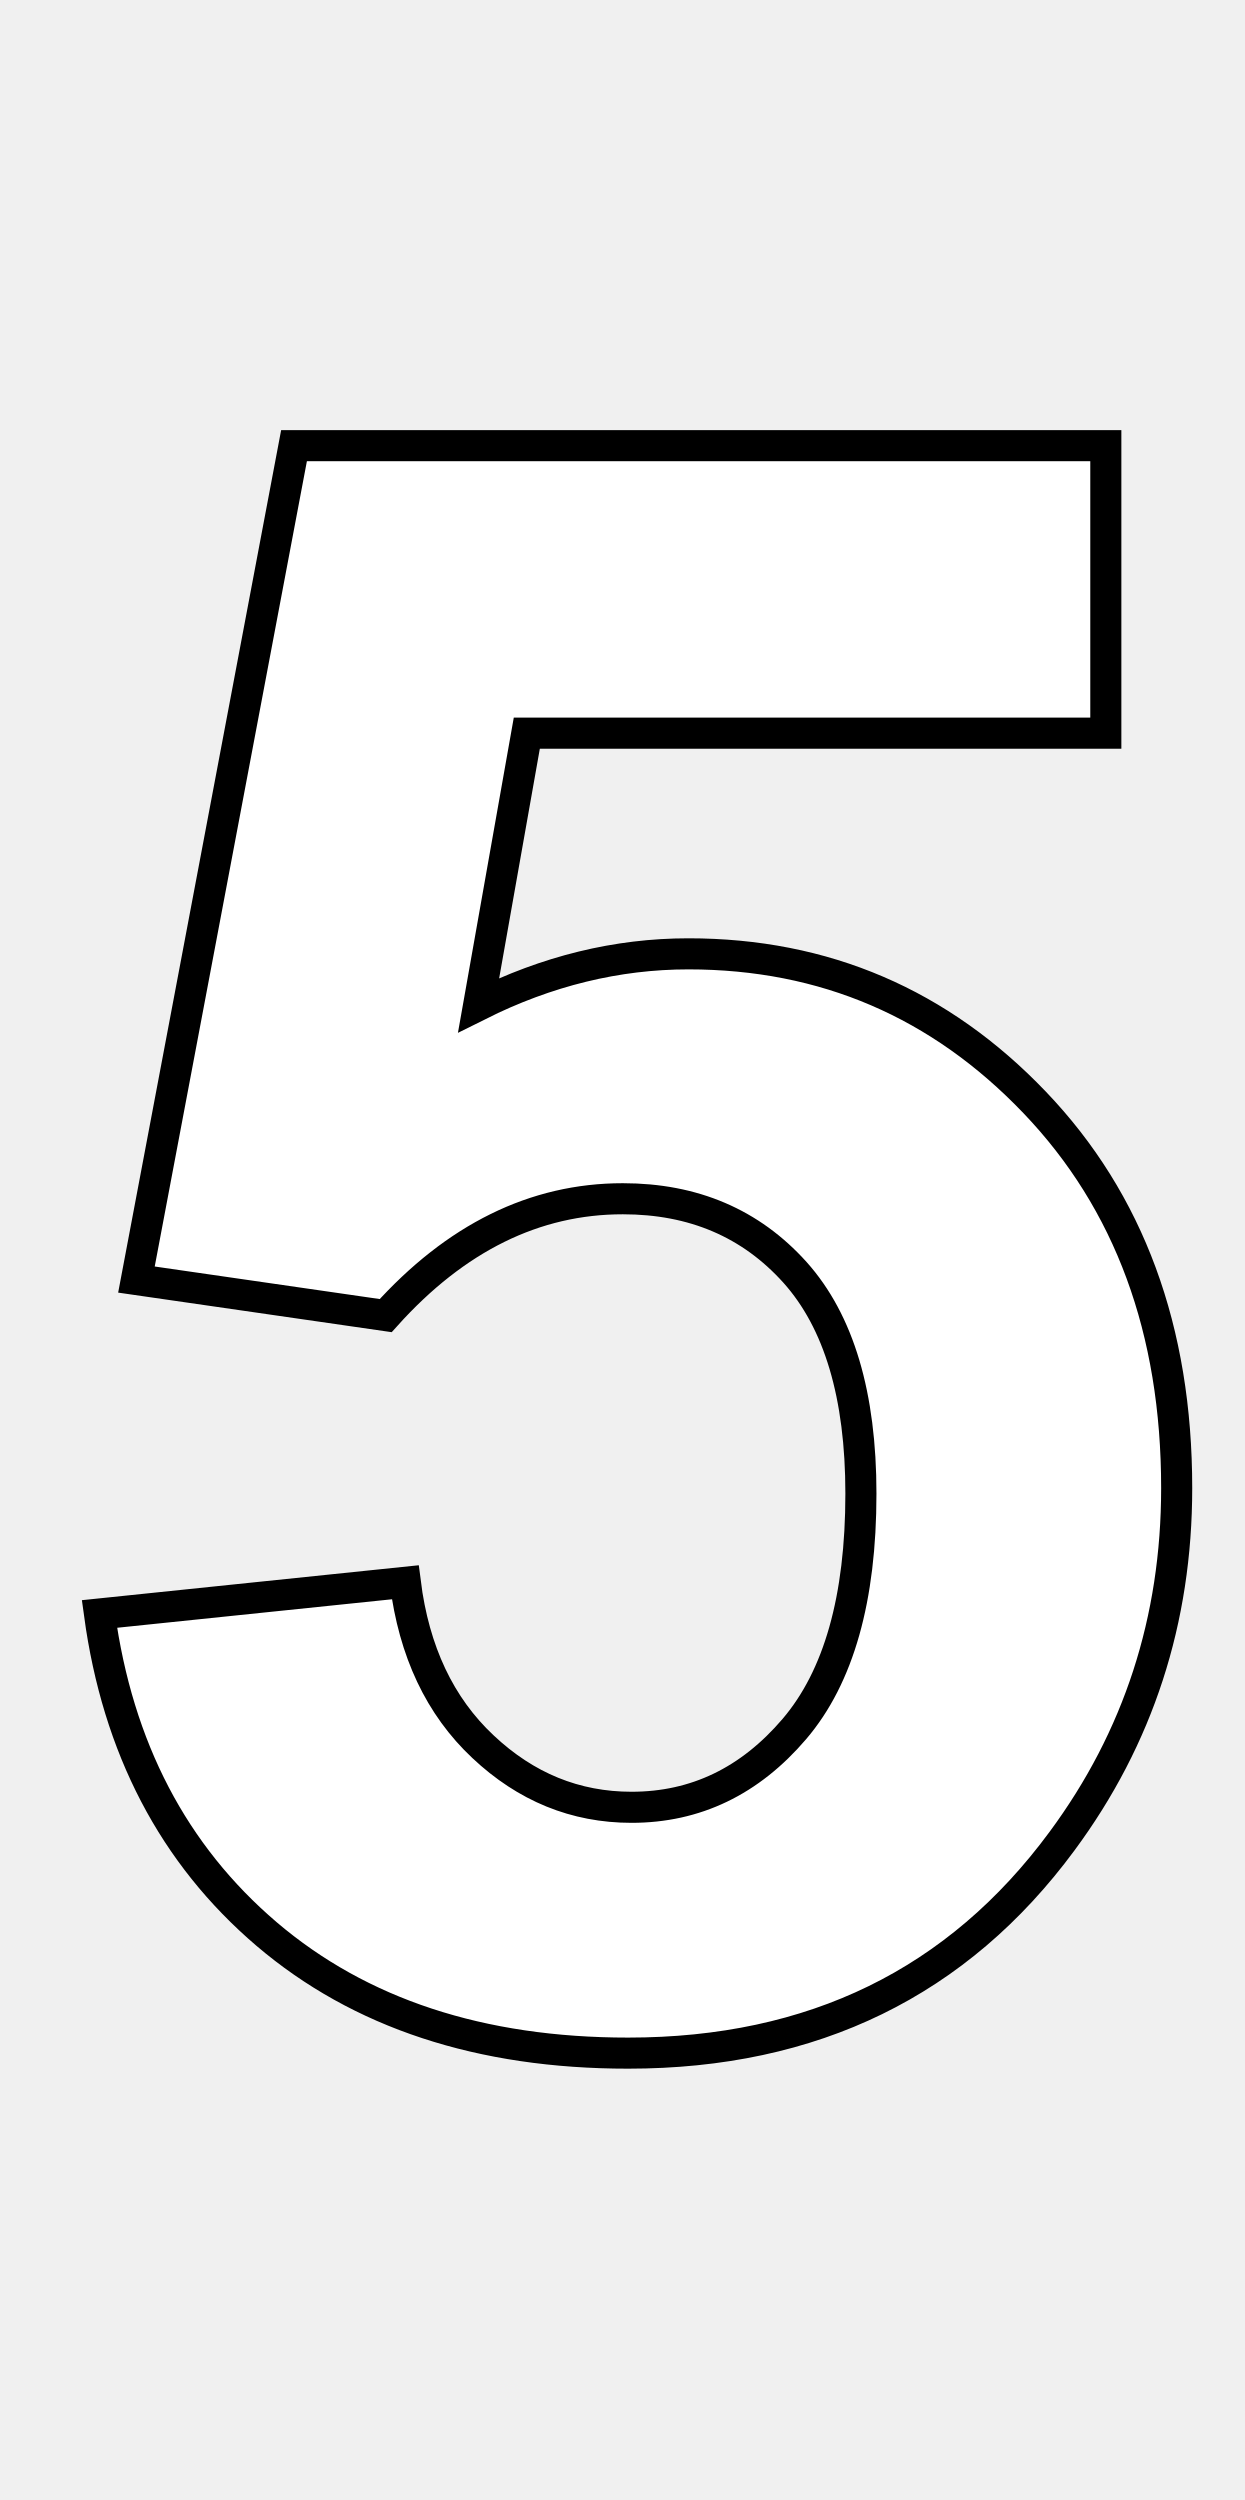
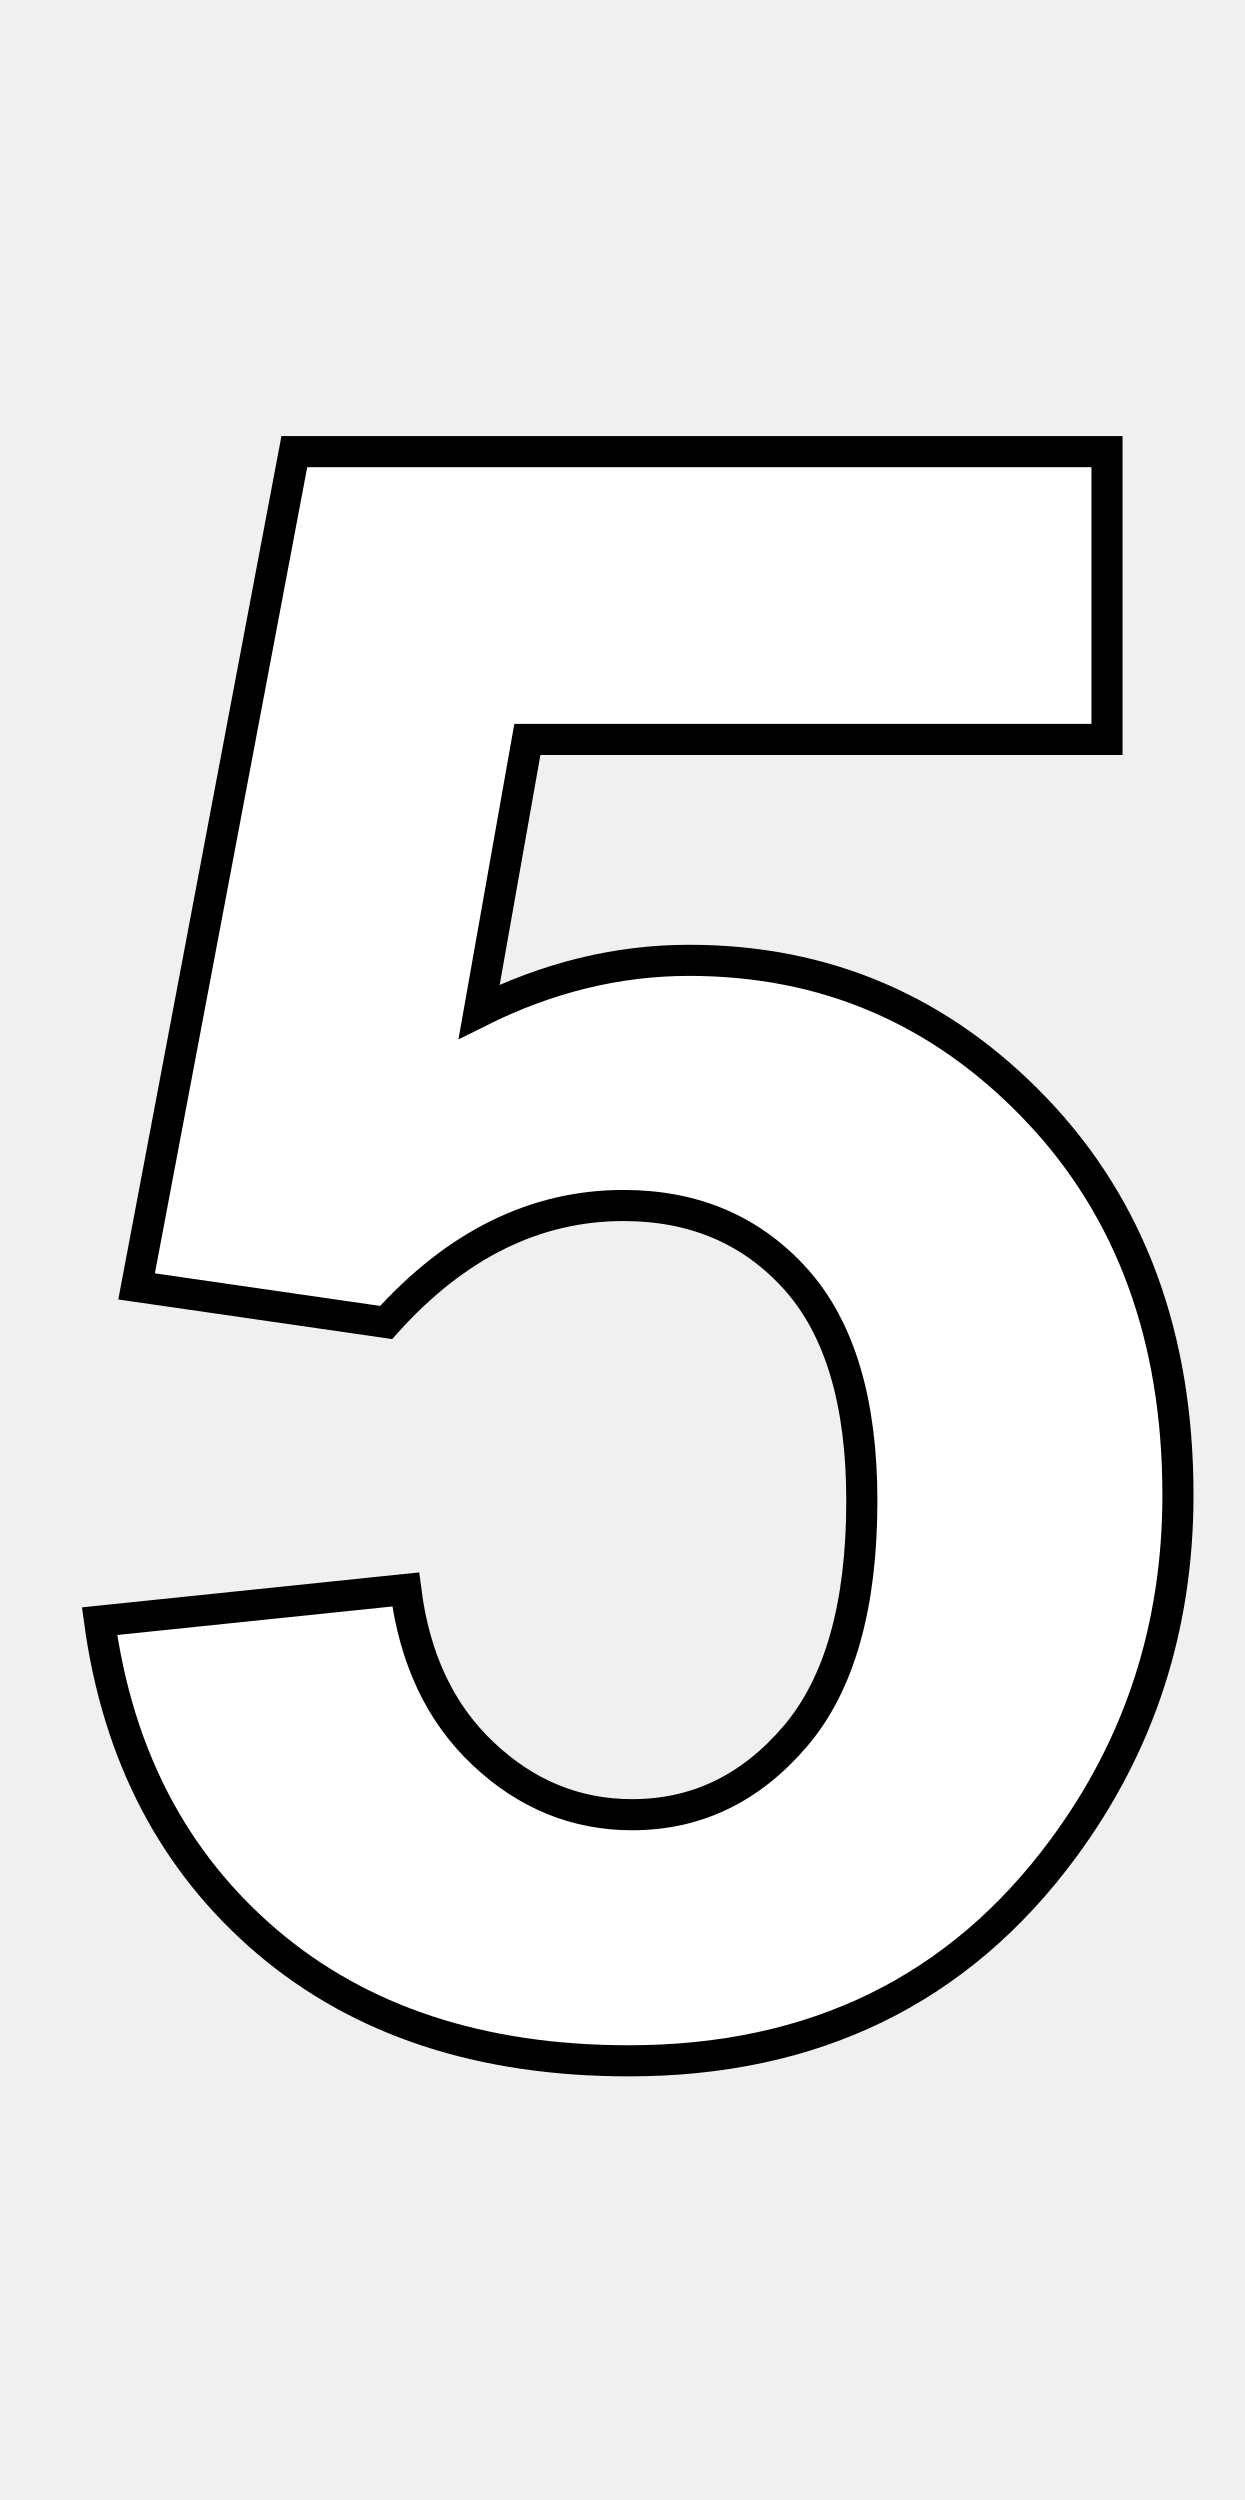
- <svg xmlns="http://www.w3.org/2000/svg" width="40.043" height="80.438">
+ <svg xmlns="http://www.w3.org/2000/svg" width="40.043" height="80.438" viewBox="0 0 40 80">
  <path fill="white" stroke="black" d="M3.20 51.93L3.20 51.93L13.04 50.91Q13.46 54.25 15.54 56.20Q17.61 58.15 20.32 58.15L20.32 58.15Q23.41 58.15 25.56 55.63Q27.70 53.12 27.70 48.06L27.70 48.06Q27.70 43.31    25.58 40.94Q23.45 38.57 20.04 38.57L20.04 38.57Q15.79 38.57 12.41 42.33L12.41 42.33L4.39 41.17L9.46 14.34L35.58 14.34L35.58 23.59L16.95 23.59L15.40 32.34Q18.70 30.69 22.15 30.69L22.15 30.69Q28.72 30.69 33.29 35.47Q37.86 40.25 37.86 47.88L37.86 47.88Q37.86 54.25 34.17 59.24L34.17 59.24Q29.14 66.06 20.21 66.06L20.21 66.06Q13.08 66.06 8.58 62.23Q4.08 58.39 3.20 51.93Z" />
</svg>
